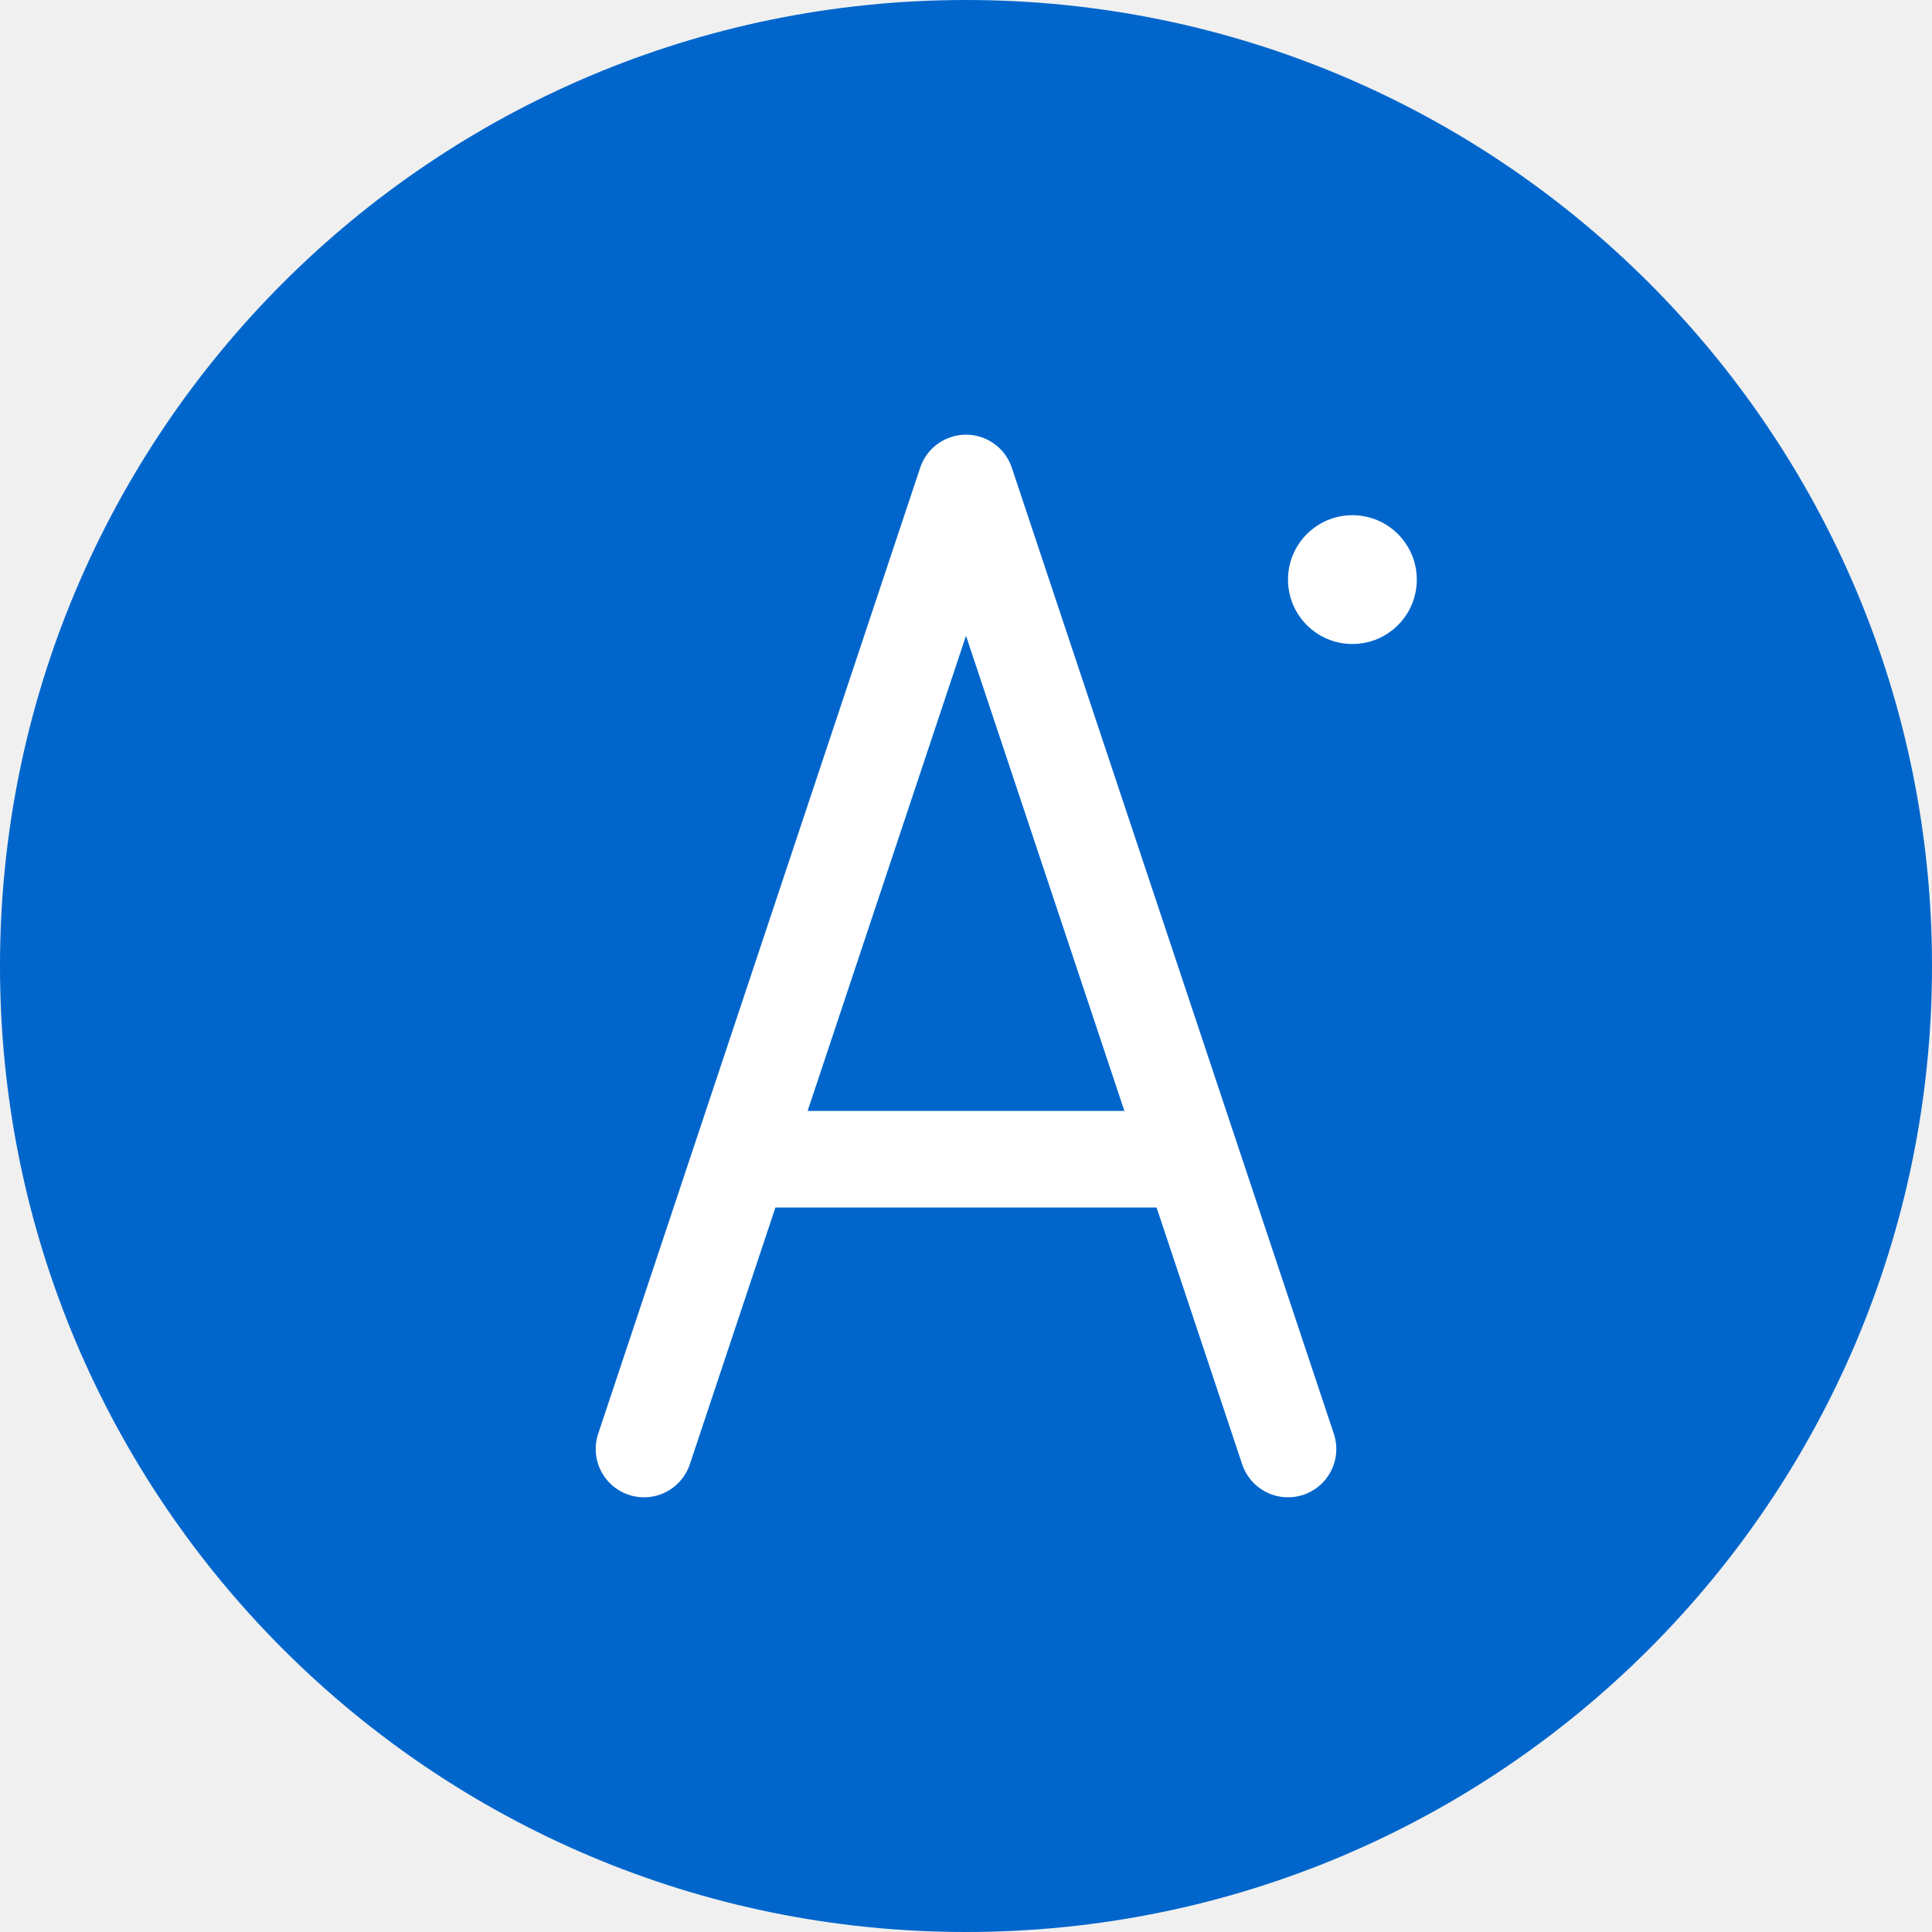
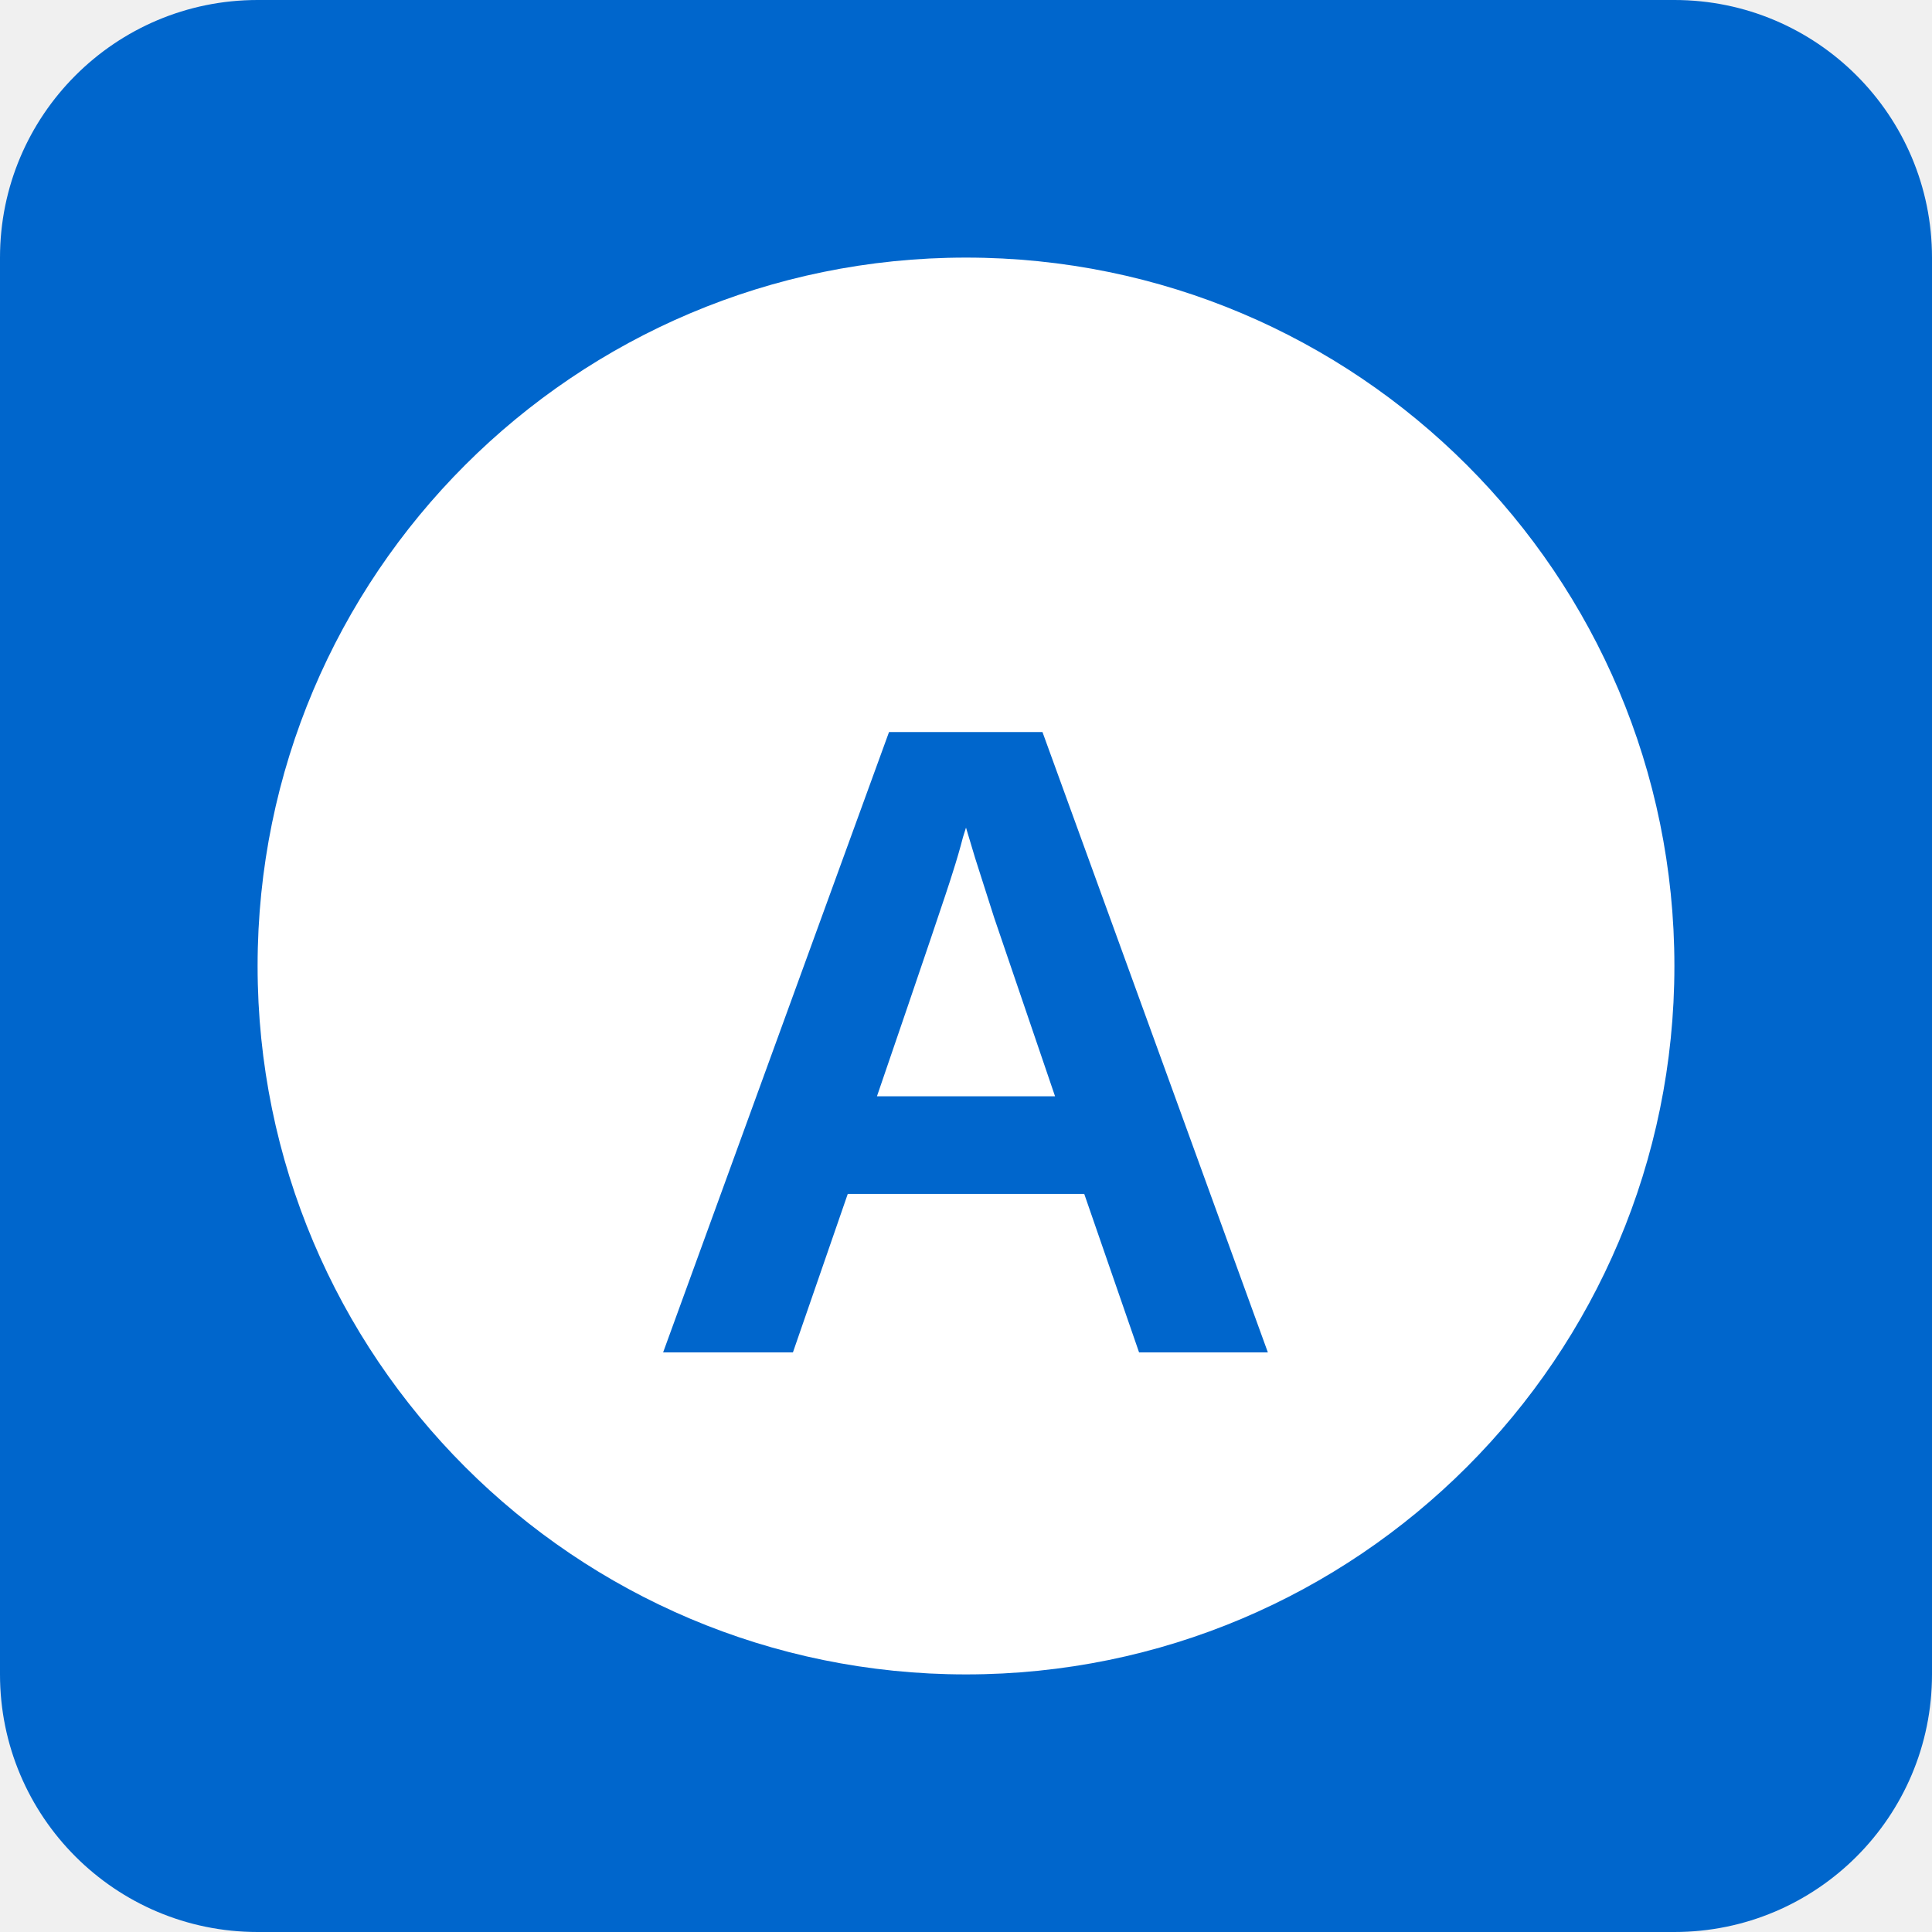
<svg xmlns="http://www.w3.org/2000/svg" width="60" height="60" viewBox="0 0 60 60" fill="none">
-   <circle cx="30" cy="30" r="30" fill="#0066CC" />
-   <path d="M20 45 L30 15 L40 45 M24 36 L36 36" stroke="white" stroke-width="3" fill="none" stroke-linecap="round" stroke-linejoin="round" />
-   <circle cx="42" cy="18" r="2" fill="white" />
+   <rect width="60" height="60" rx="8" fill="#0066CC" />
+   <circle cx="30" cy="30" r="22" fill="white" />
+   <text x="30" y="42" text-anchor="middle" fill="#0066CC" font-family="Arial, sans-serif" font-size="28" font-weight="bold">A</text>
</svg>
